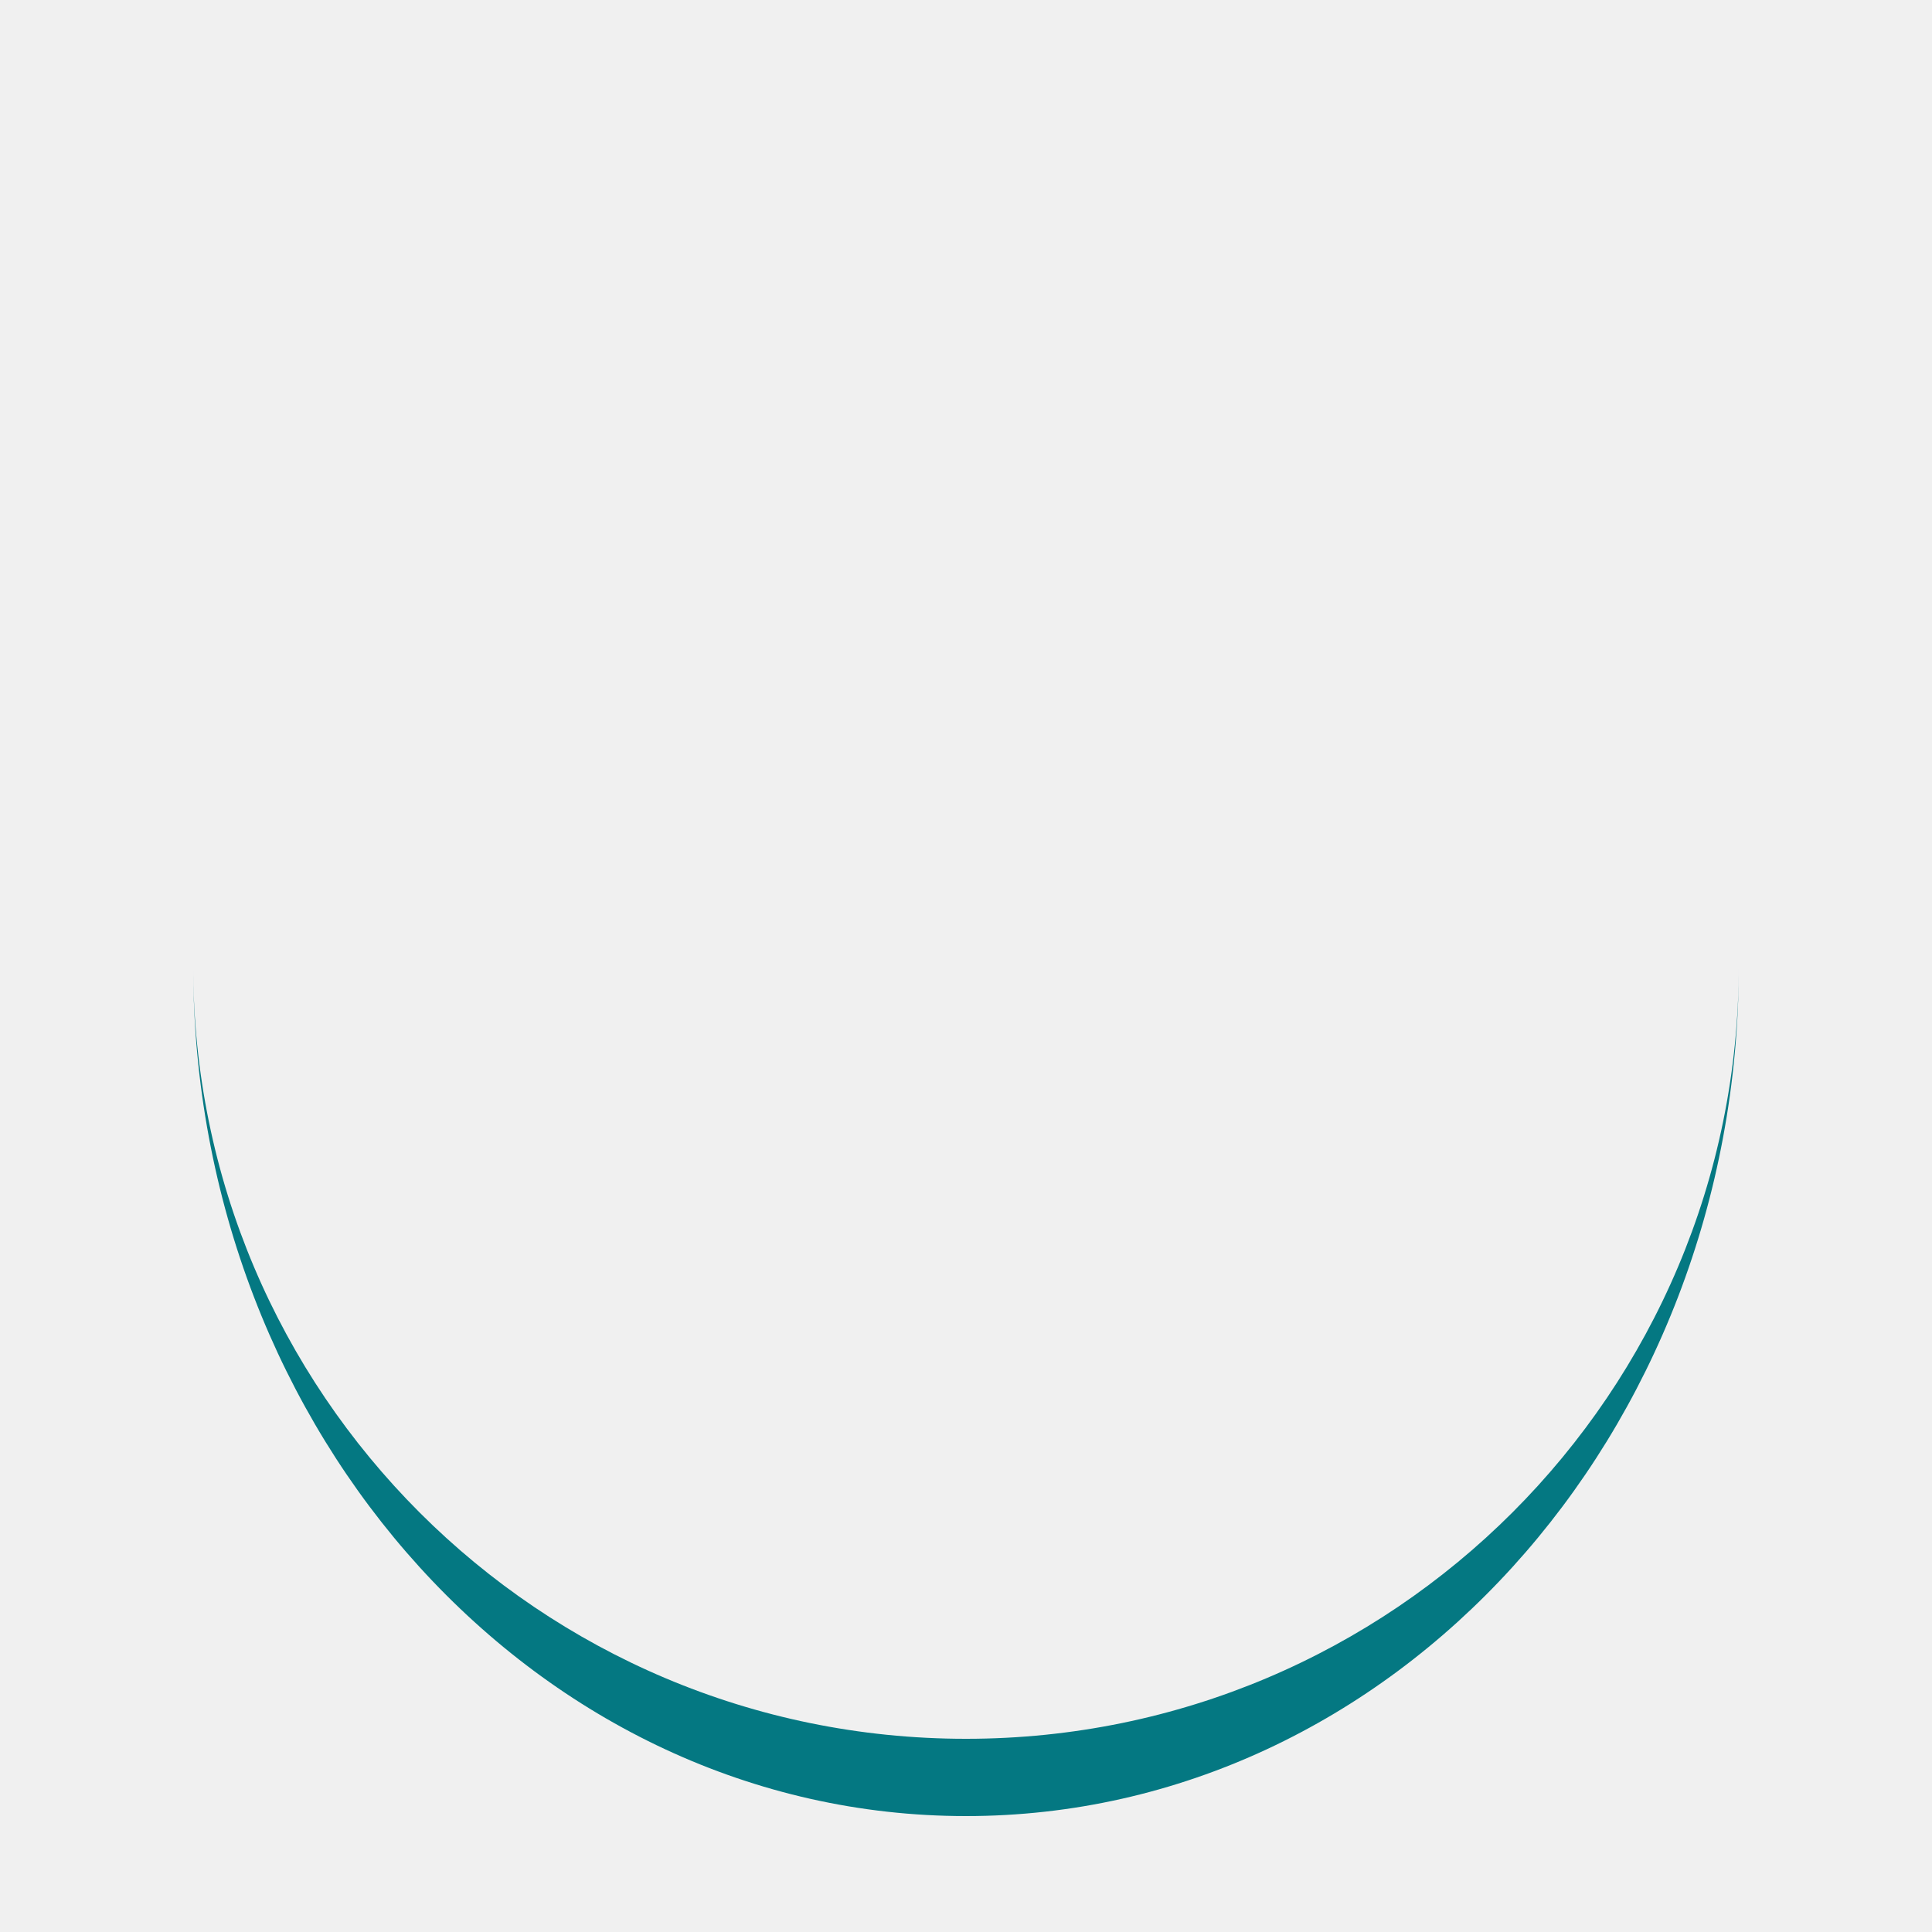
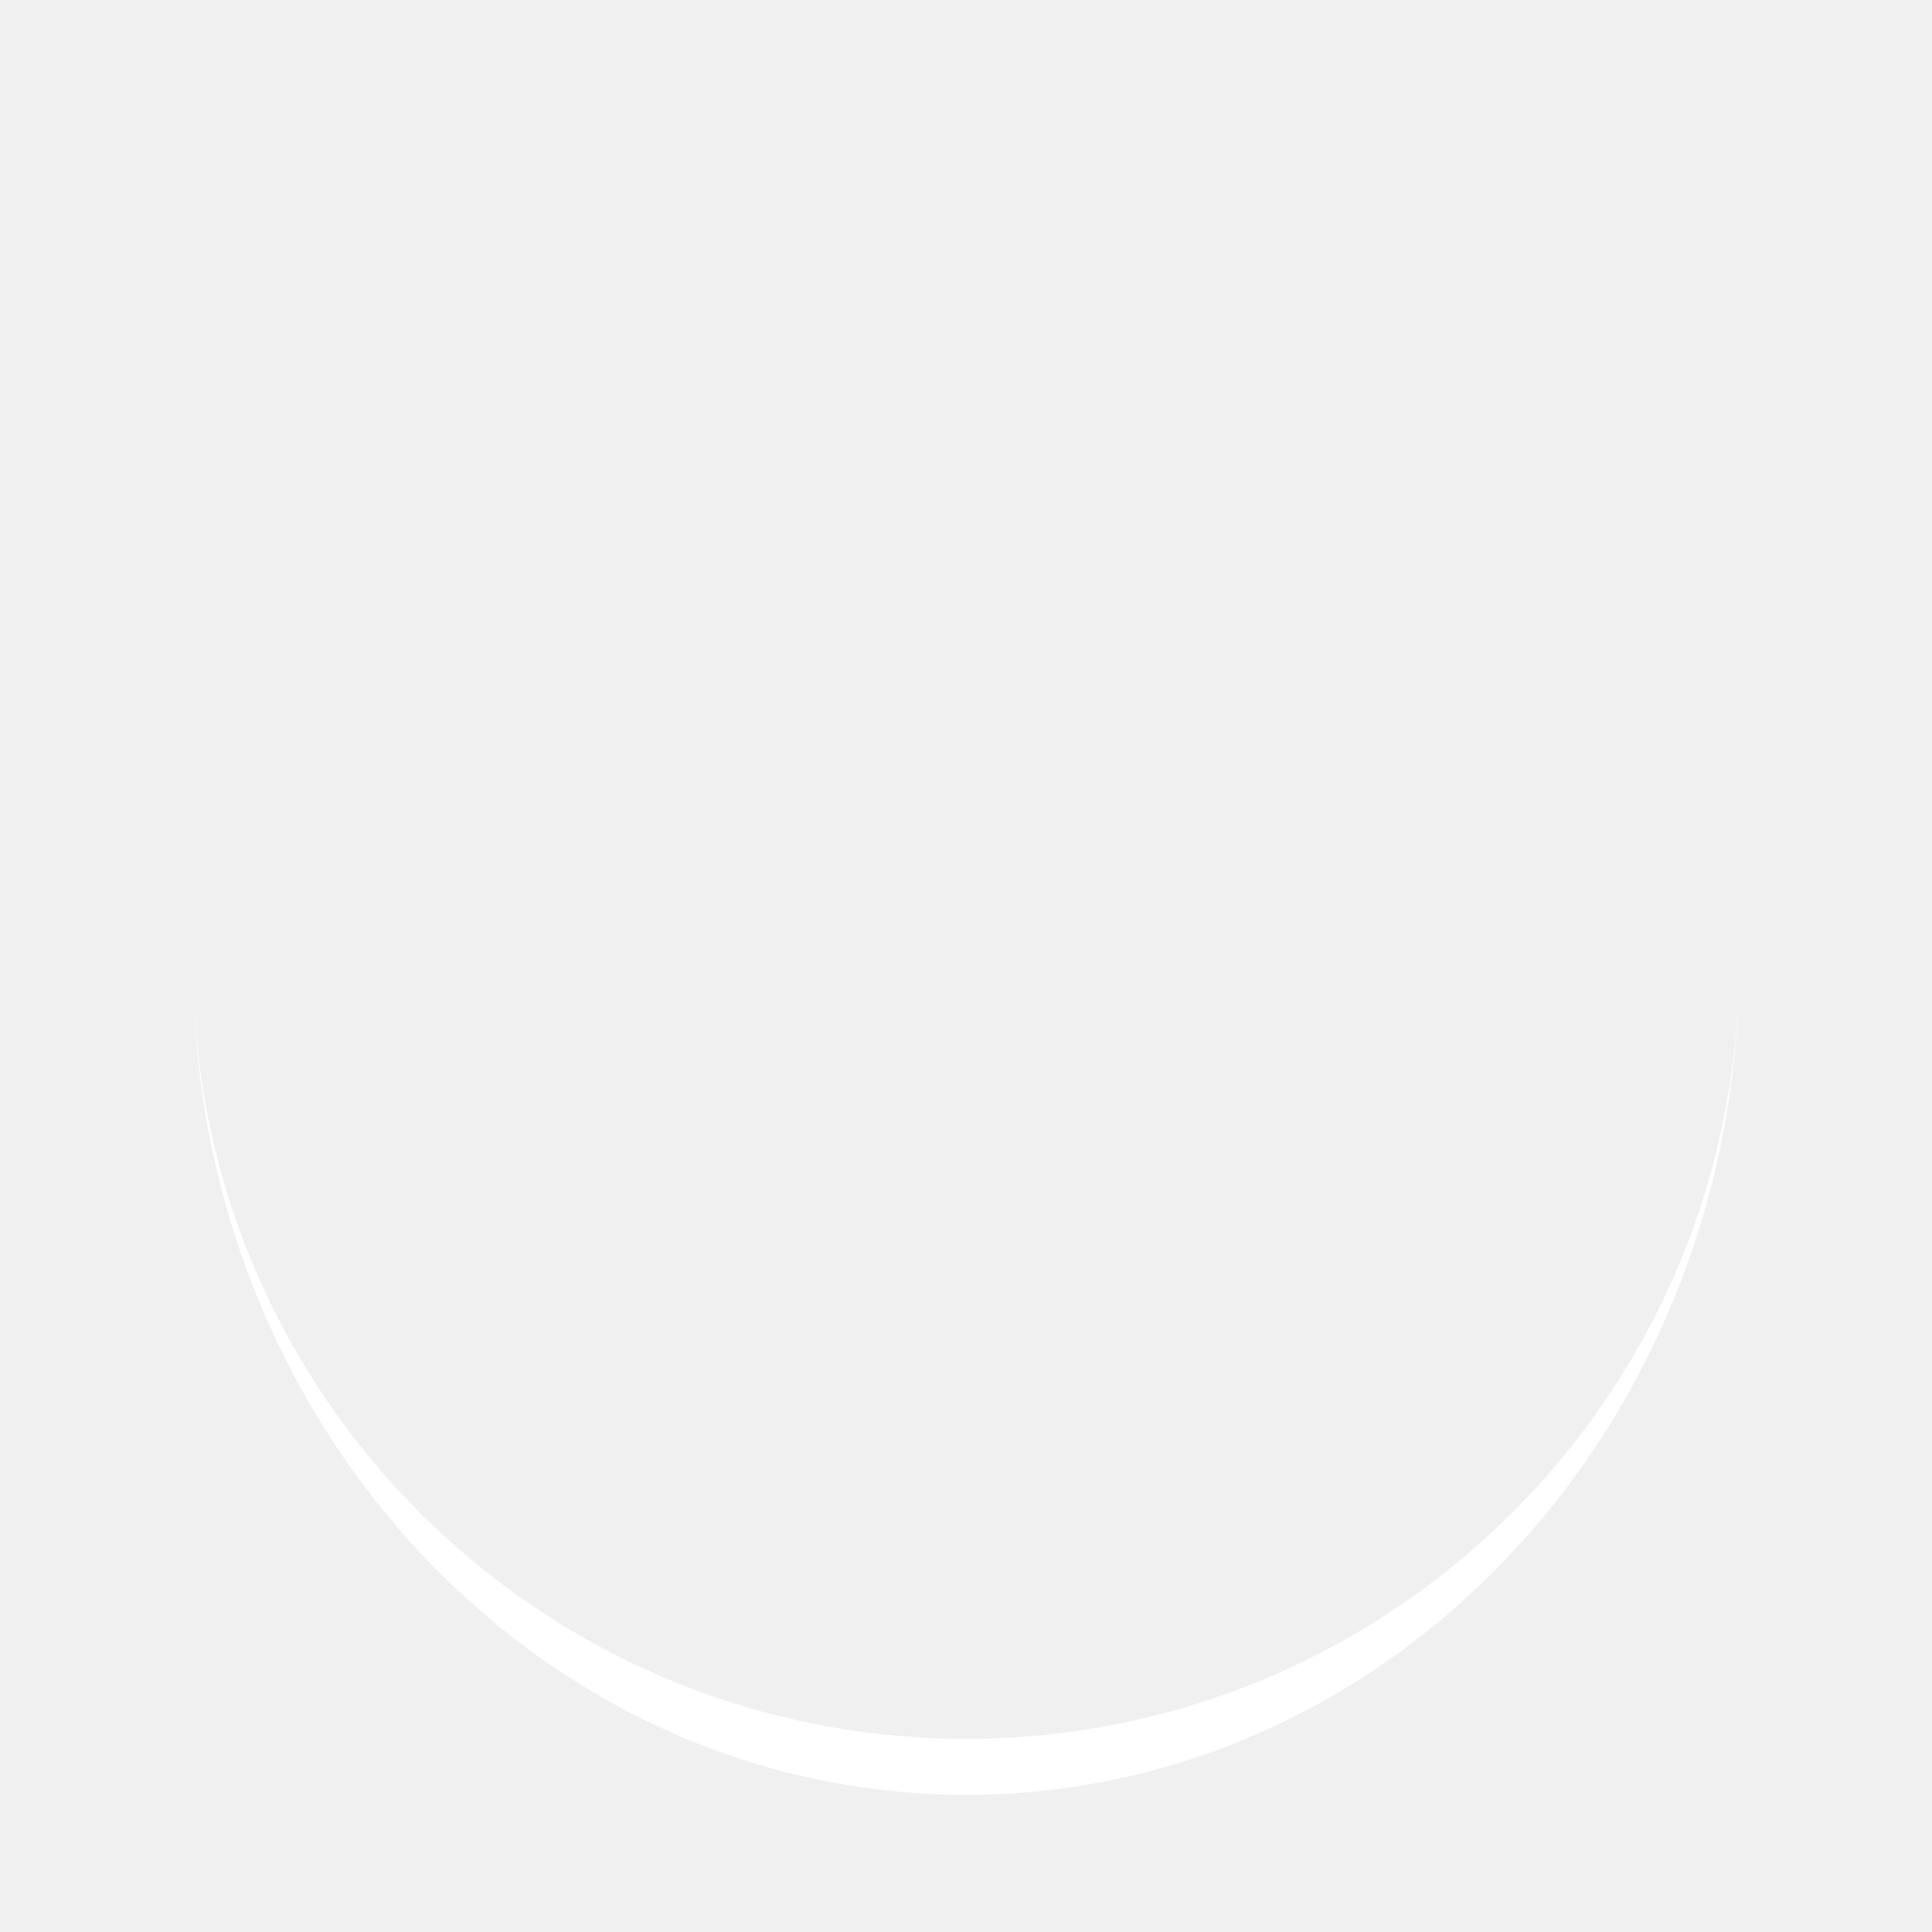
- <svg xmlns="http://www.w3.org/2000/svg" style="margin: auto; background: rgb(255, 255, 255); display: block; shape-rendering: auto;" width="84px" height="84px" viewBox="0 0 100 100" preserveAspectRatio="xMidYMid">
-   <path d="M10 50A40 40 0 0 0 90 50A40 44 0 0 1 10 50" fill="#047882" stroke="none">
-     <animateTransform attributeName="transform" type="rotate" dur="1.282s" repeatCount="indefinite" keyTimes="0;1" values="0 50 52;360 50 52" />
+ <svg xmlns="http://www.w3.org/2000/svg" style="margin: auto; background: none; display: block; shape-rendering: auto;" width="100px" height="100px" viewBox="0 0 100 100" preserveAspectRatio="xMidYMid">
+   <path d="M10 50A40 40 0 0 0 90 50A40 42.9 0 0 1 10 50" fill="#ffffff" stroke="none">
+     <animateTransform attributeName="transform" type="rotate" dur="1s" repeatCount="indefinite" keyTimes="0;1" values="0 50 51.45;360 50 51.45" />
  </path>
</svg>
